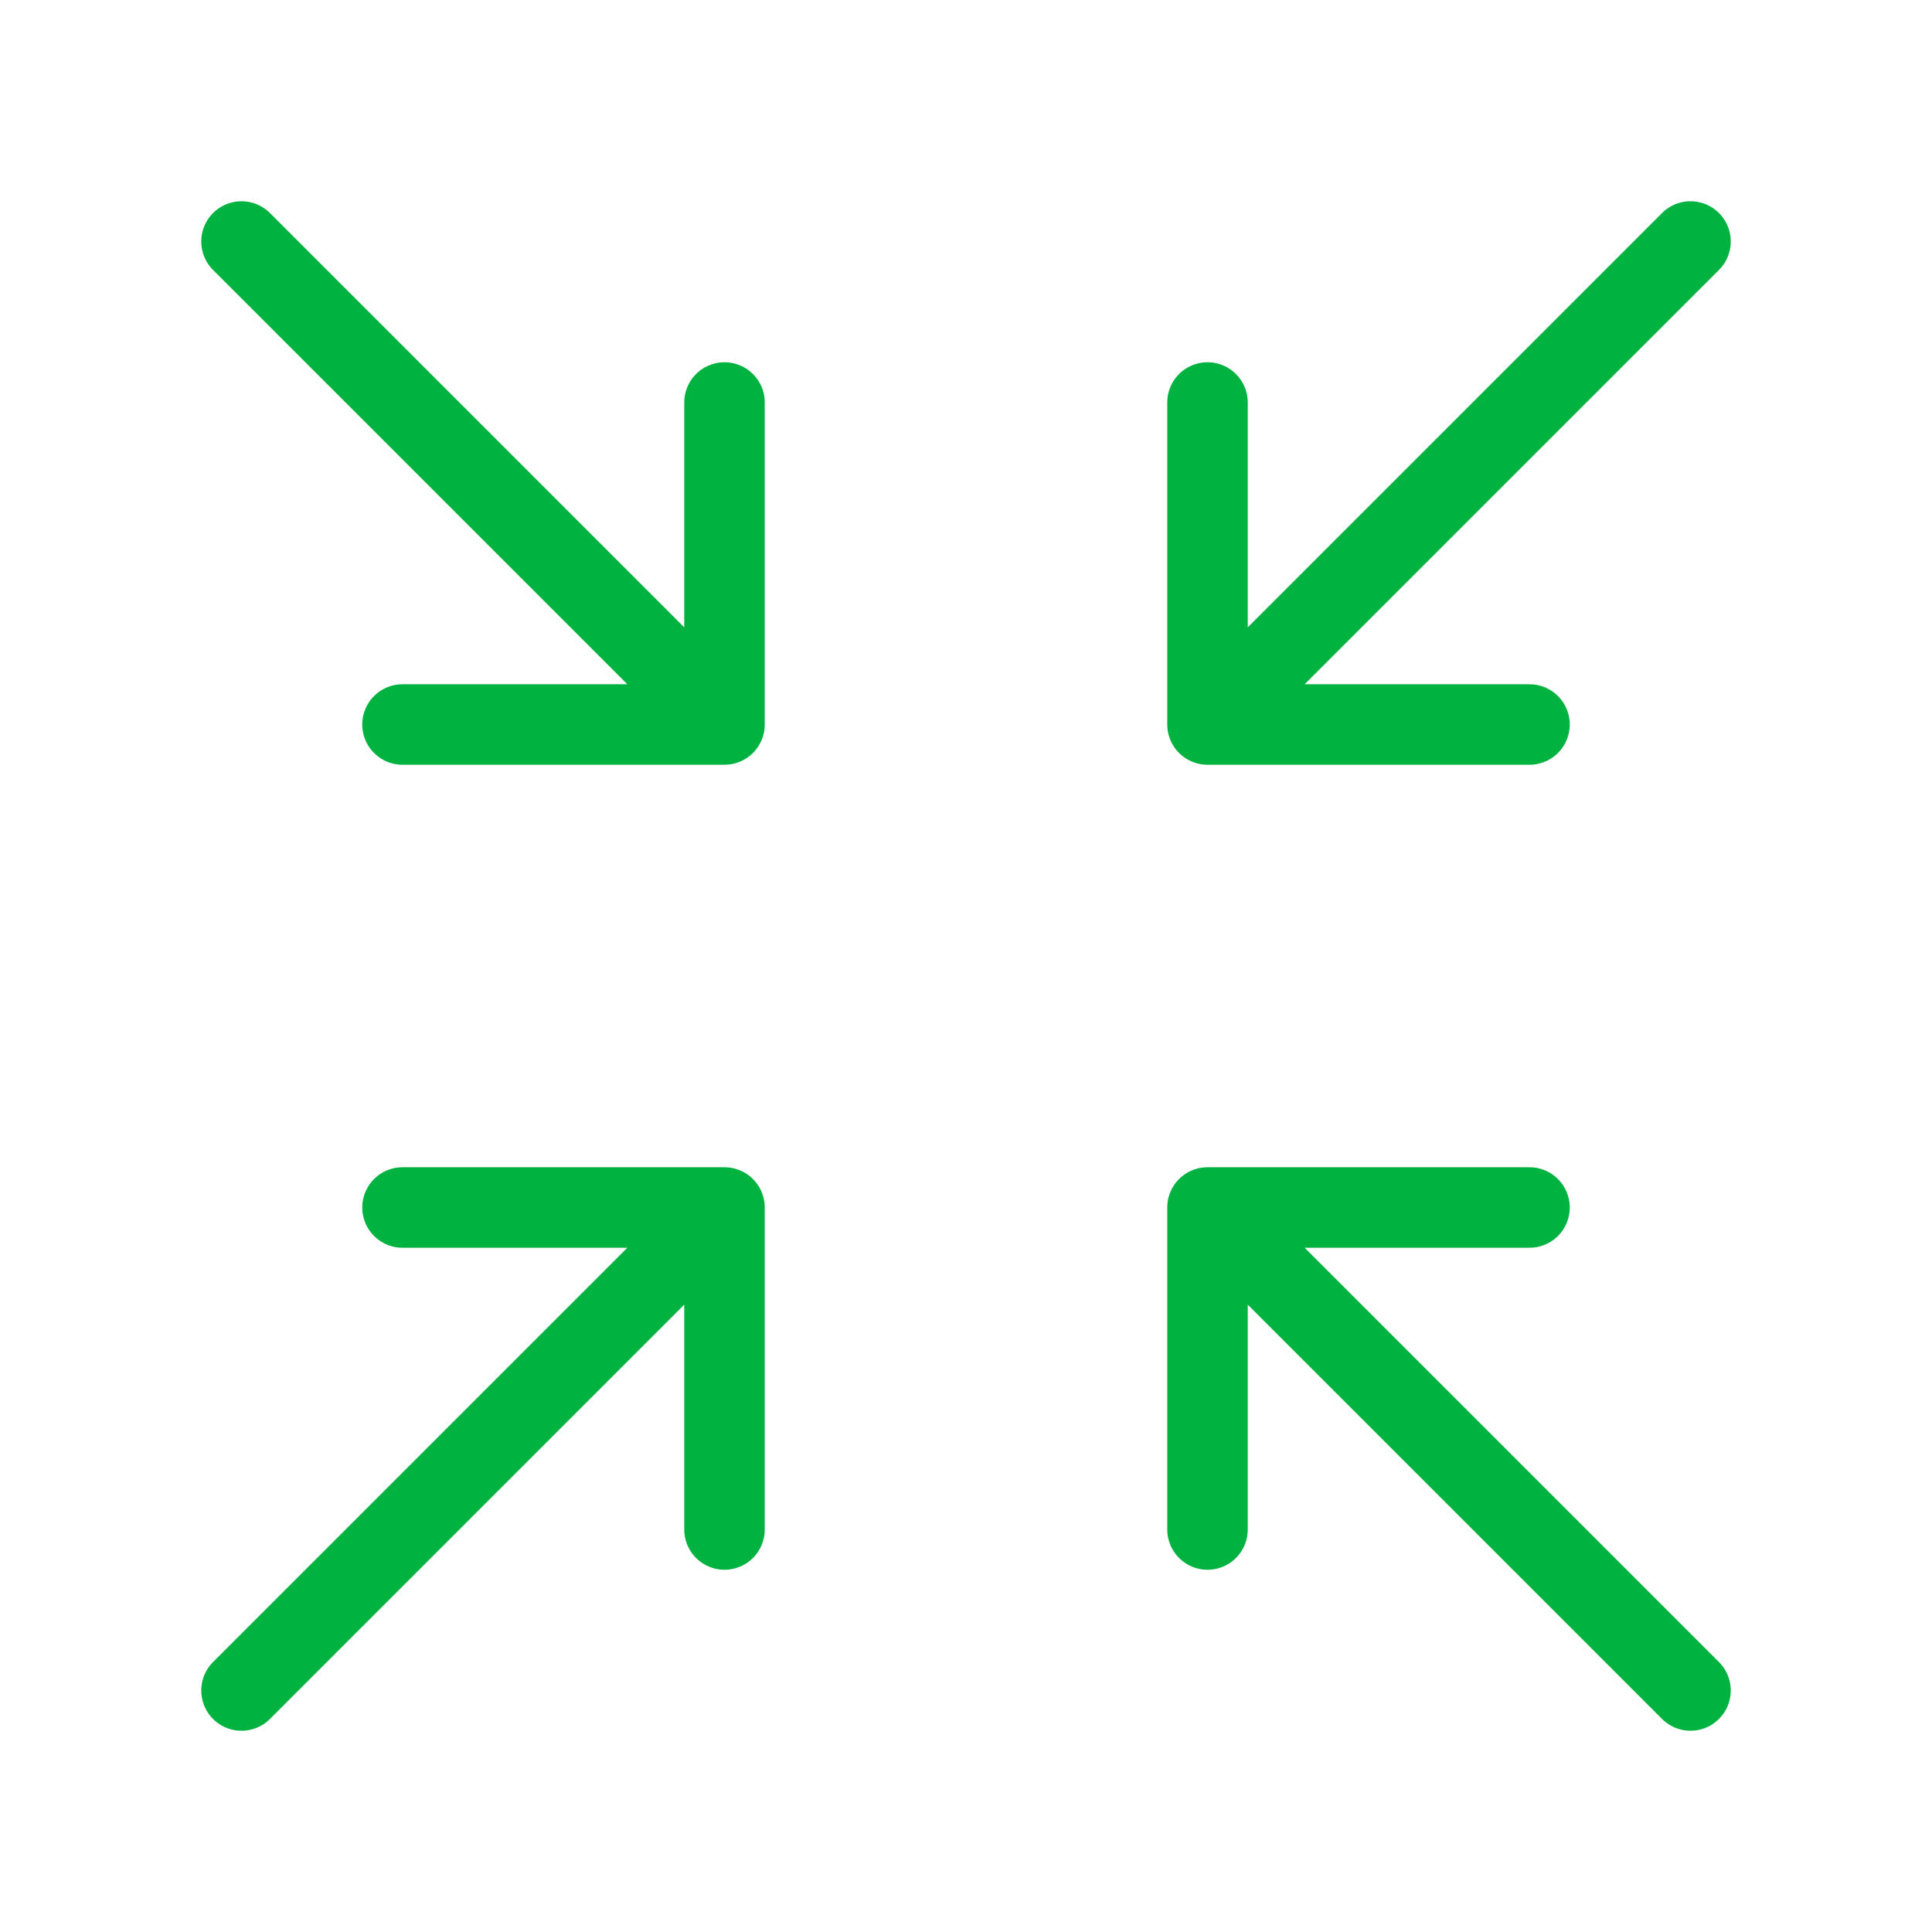
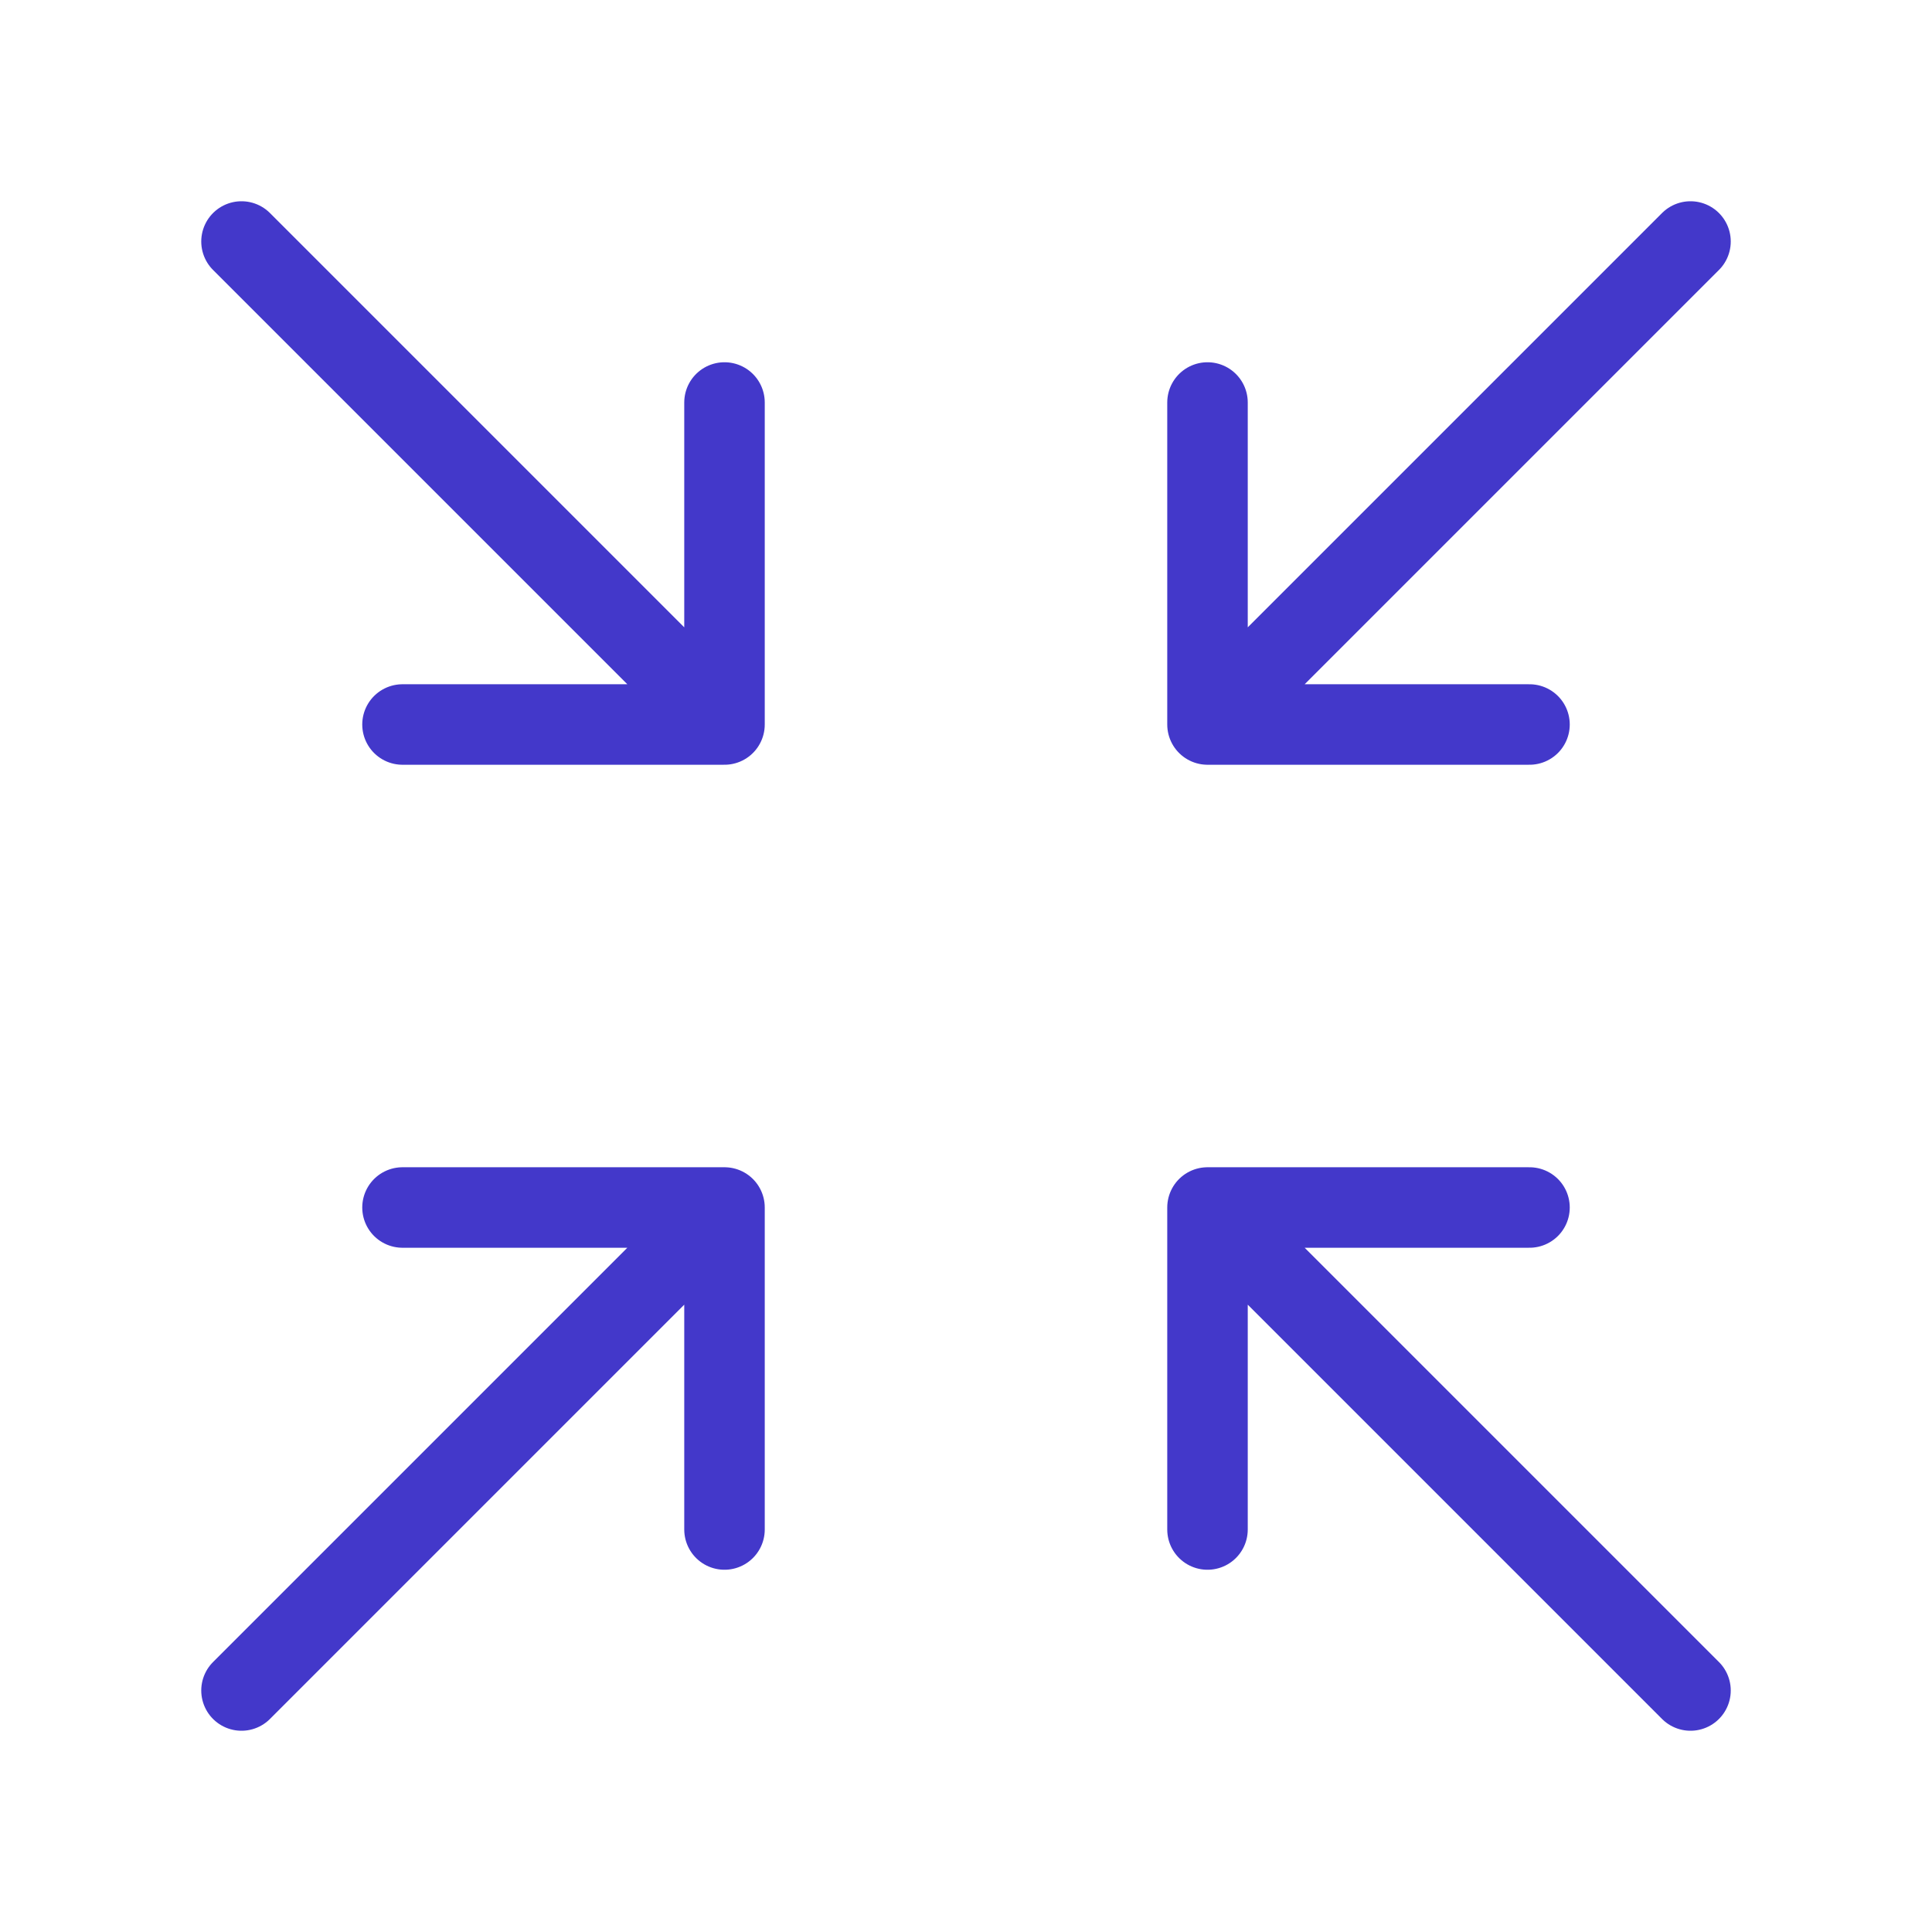
- <svg xmlns="http://www.w3.org/2000/svg" class="icon icon-tabler icon-tabler-arrows-minimize" width="88" height="88" viewBox="0 0 24 24" stroke="#00b341" fill="none" stroke-linecap="round" stroke-linejoin="round">
+ <svg xmlns="http://www.w3.org/2000/svg" class="icon icon-tabler icon-tabler-arrows-minimize" width="88" height="88" viewBox="0 0 24 24" stroke="#4338CA" fill="none" stroke-linecap="round" stroke-linejoin="round">
  <path d="M0 0h24v24H0z" stroke="none" />
  <path d="M5 9h4V5M3 3l6 6m-4 6h4v4m-6 2l6-6m10-6h-4V5m0 4l6-6m-2 12h-4v4m0-4l6 6" />
</svg>
